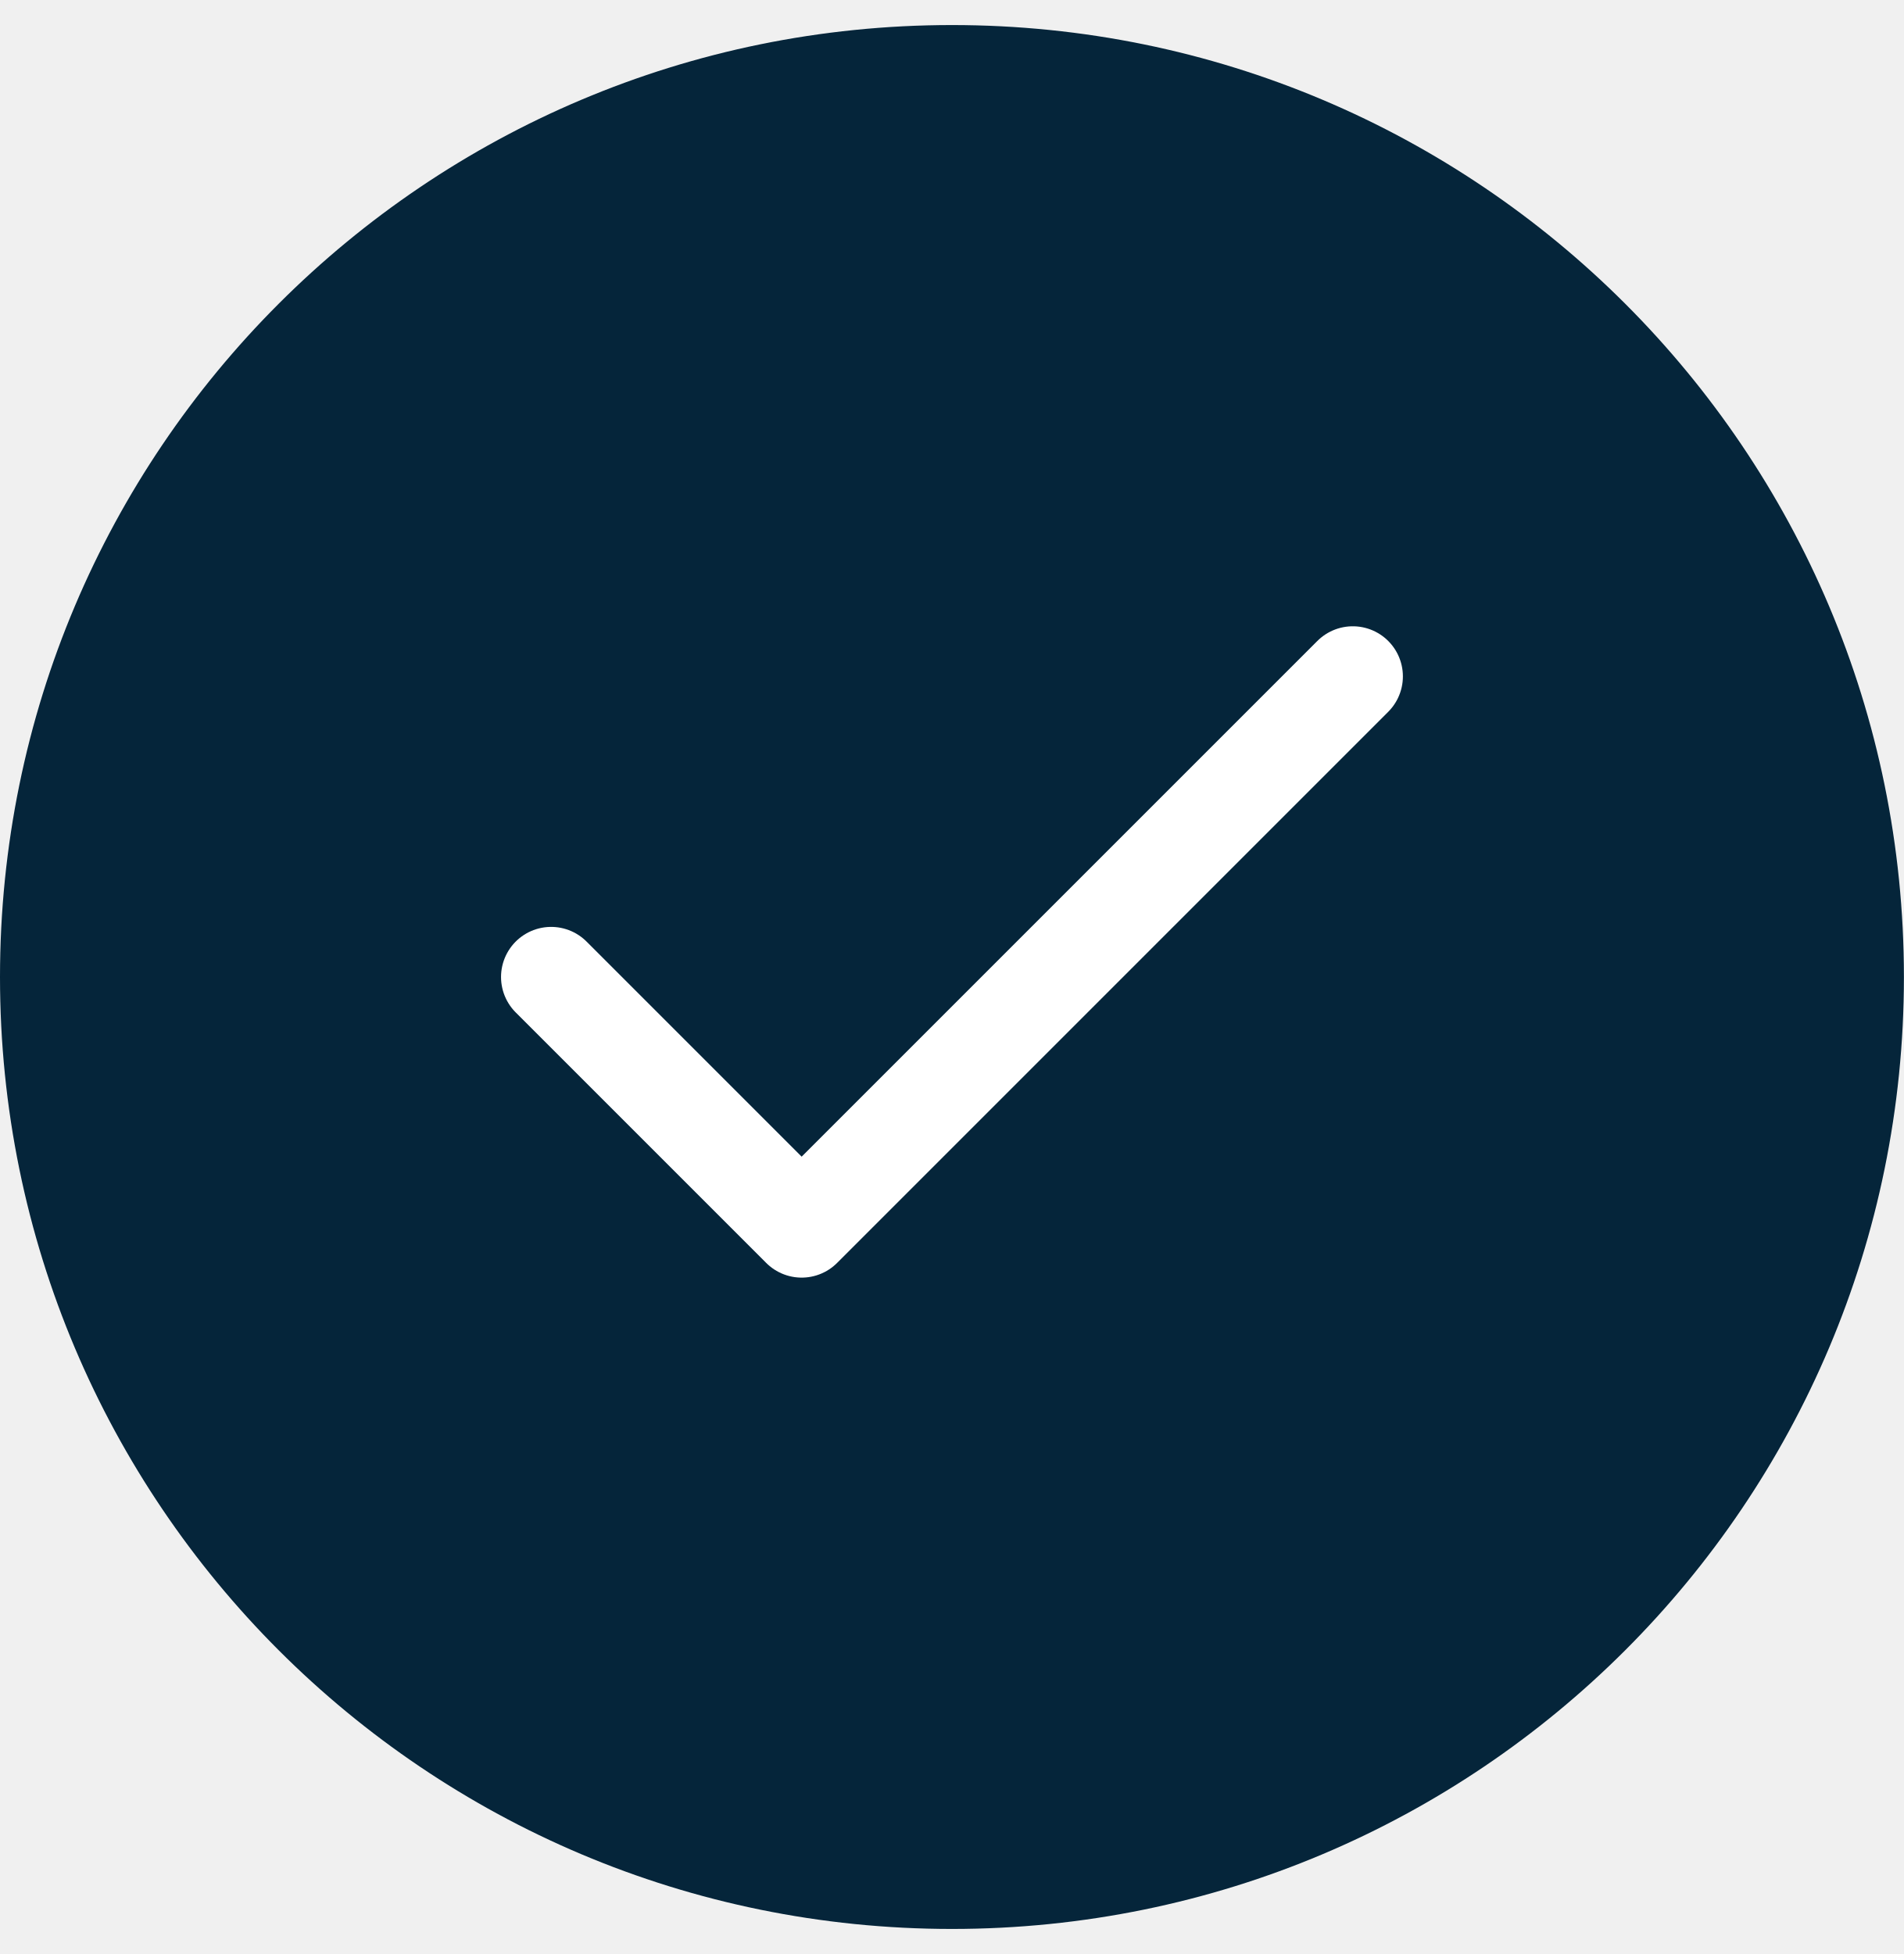
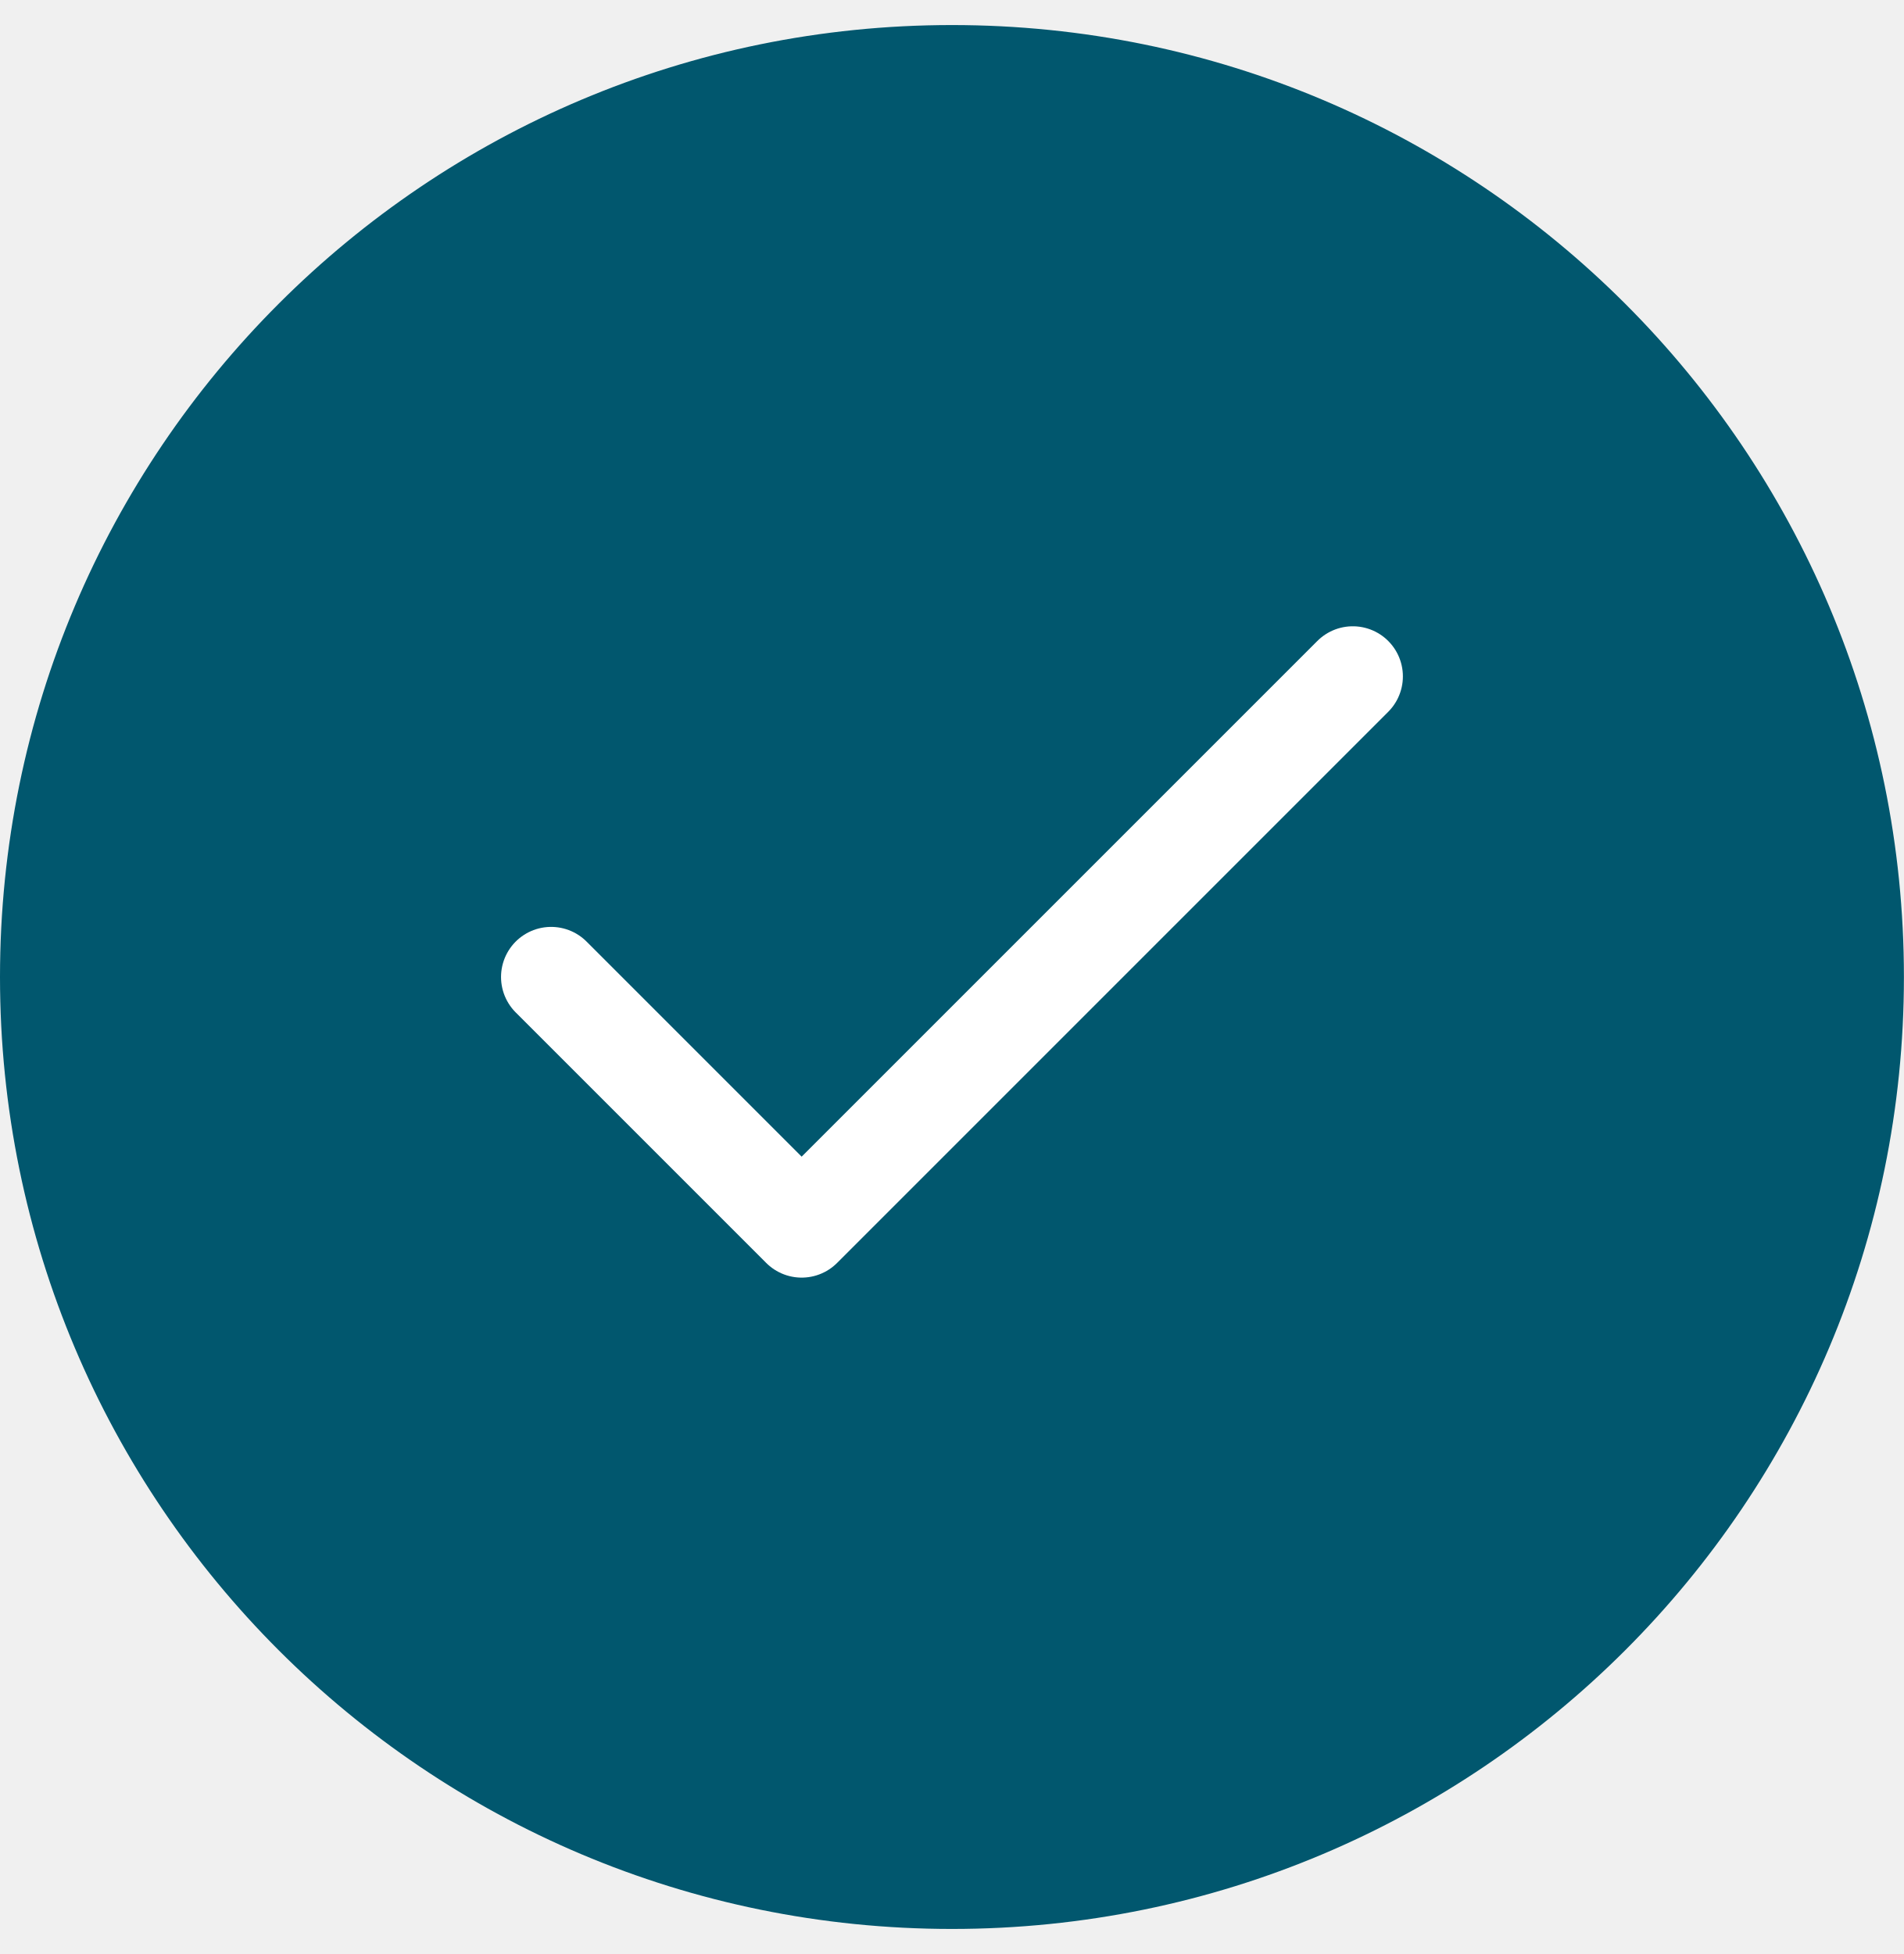
<svg xmlns="http://www.w3.org/2000/svg" version="1.1" id="Layer_1" x="0px" y="0px" viewBox="0 0 38 39" style="enable-background:new 0 0 38 39;" xml:space="preserve">
  <style type="text/css">
- 	.st0{fill:#05253A;}
+ 	.st0{fill:#01576E;}
	.st1{fill:none;stroke:#FFFFFF;stroke-width:2;stroke-linecap:round;stroke-linejoin:round;}
</style>
  <path class="st0" d="M19,0.5L19,0.5c10.5,0,19,8.5,19,19l0,0c0,10.5-8.5,19-19,19l0,0c-10.5,0-19-8.5-19-19l0,0C0,9,8.5,0.5,19,0.5z  " />
  <path class="st1" d="M27,13.5l-11,11l-5-5" />
</svg>
